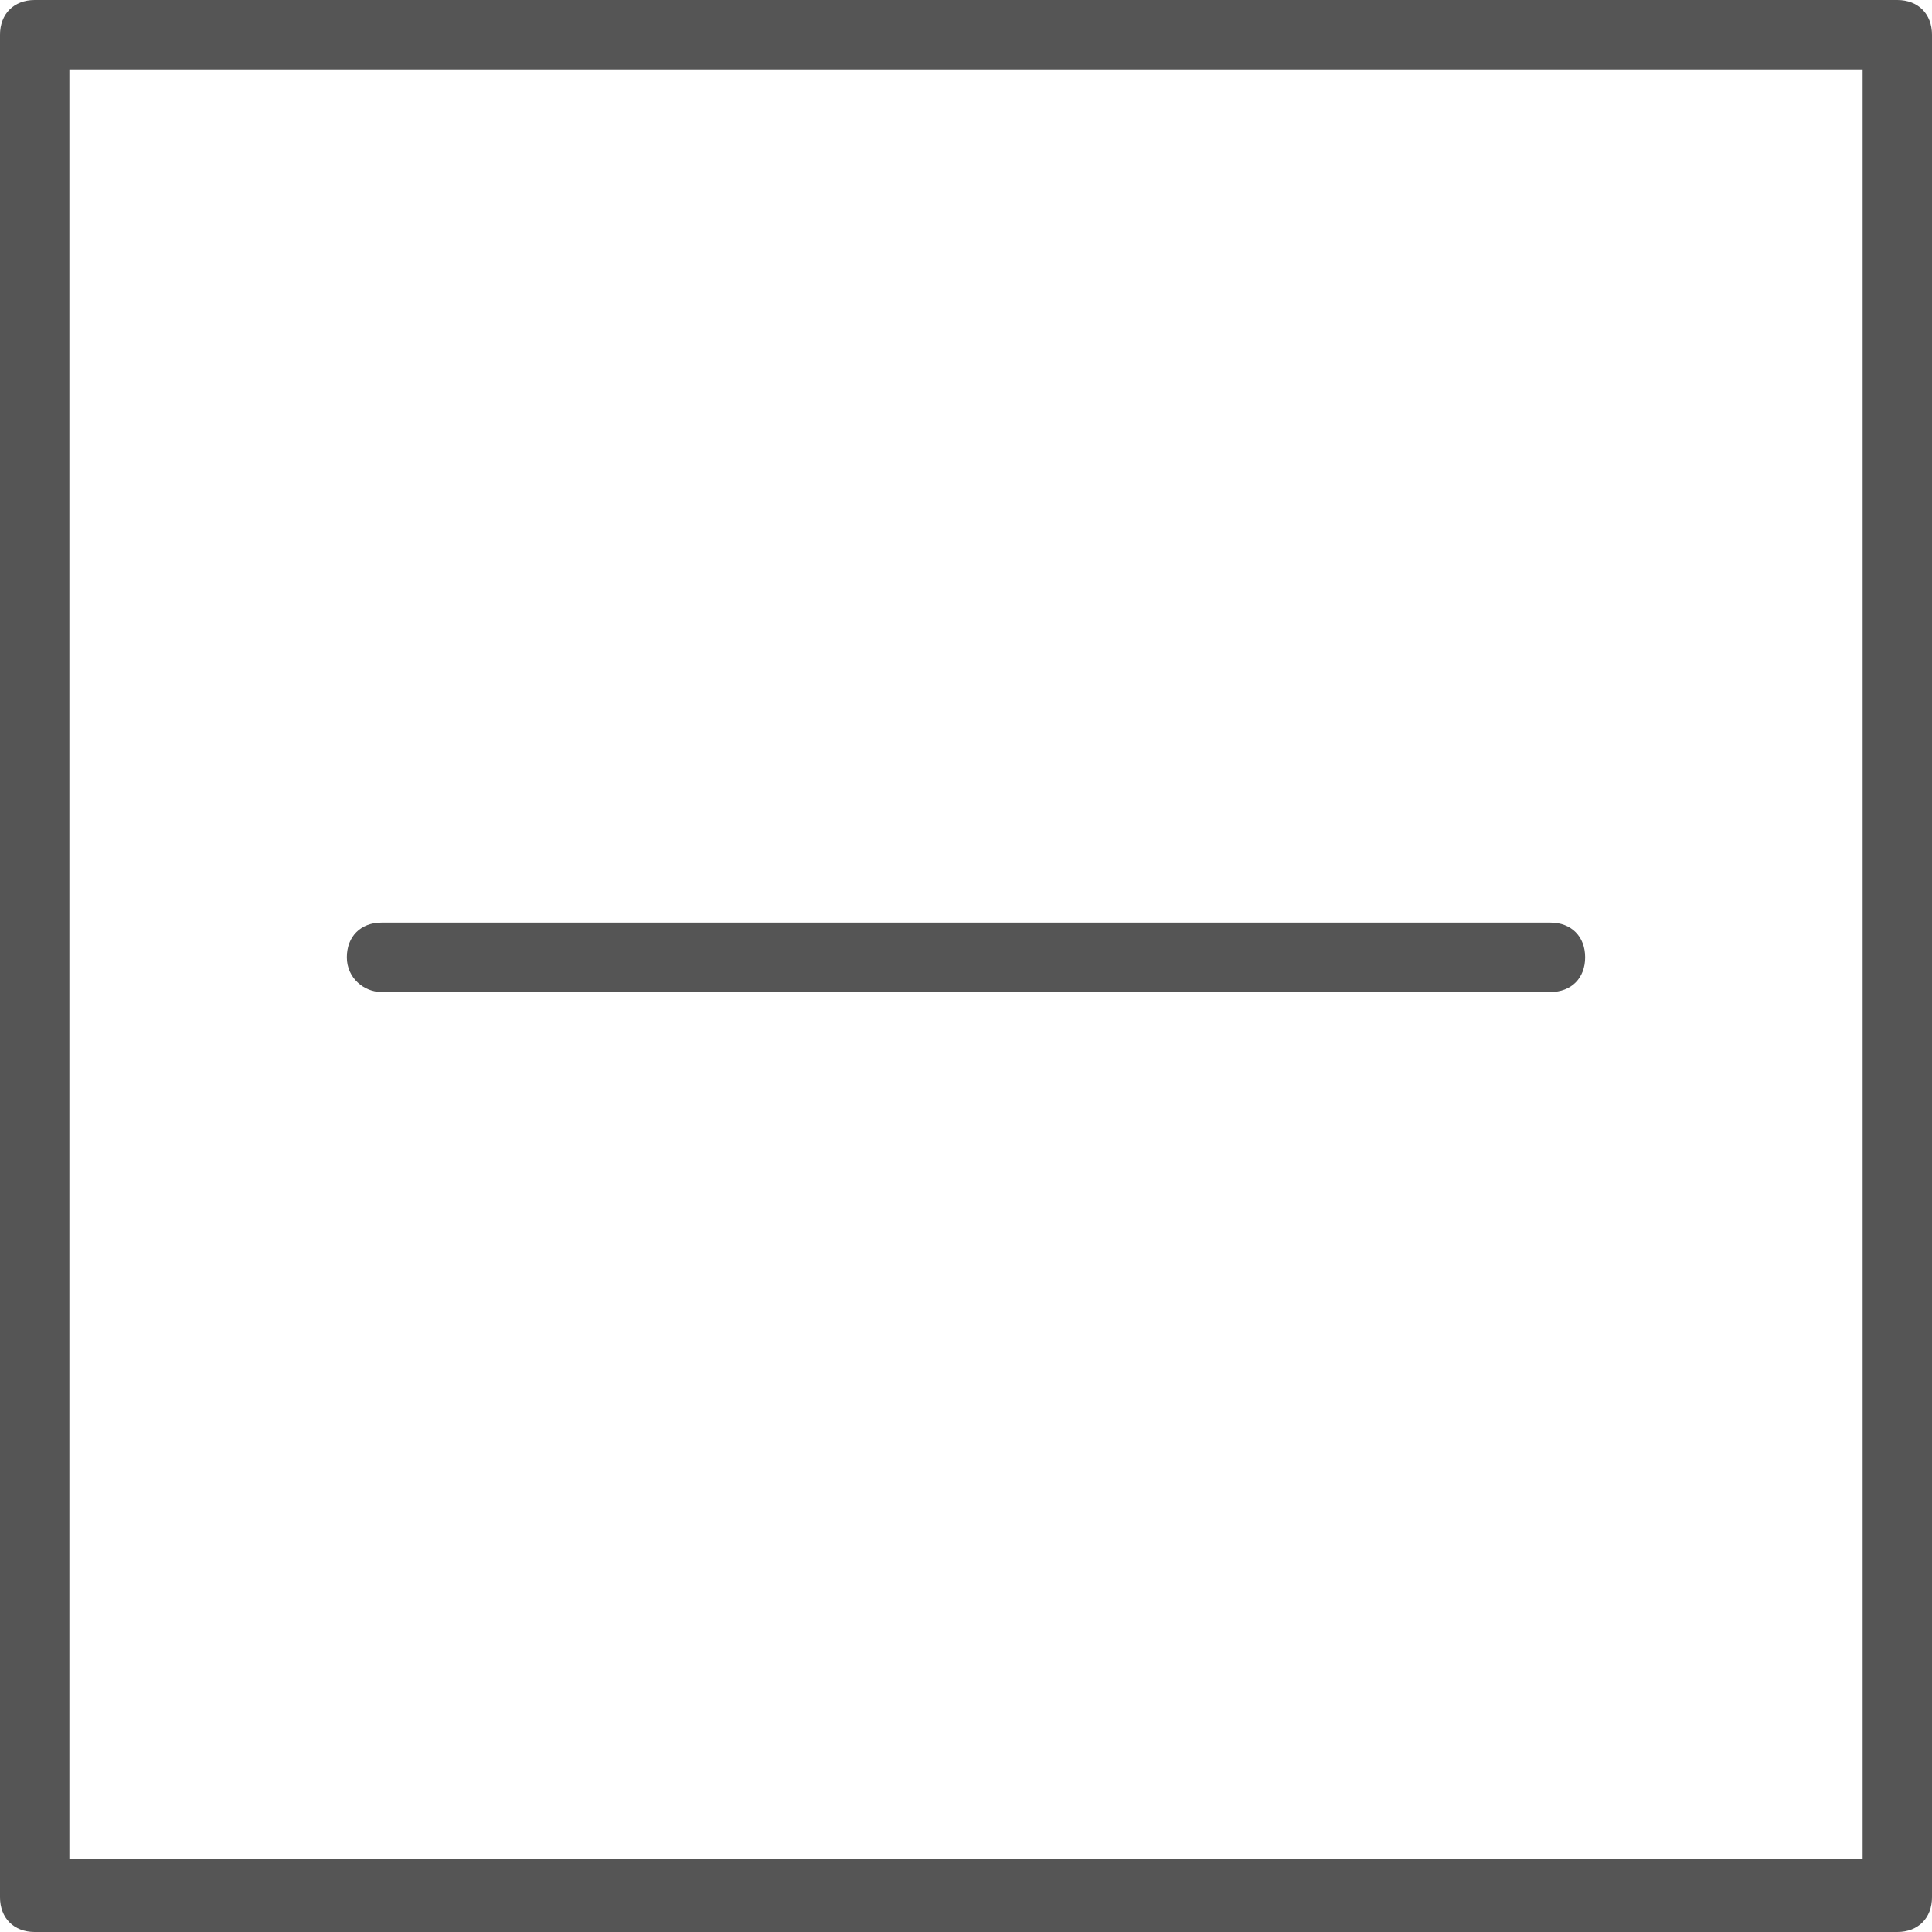
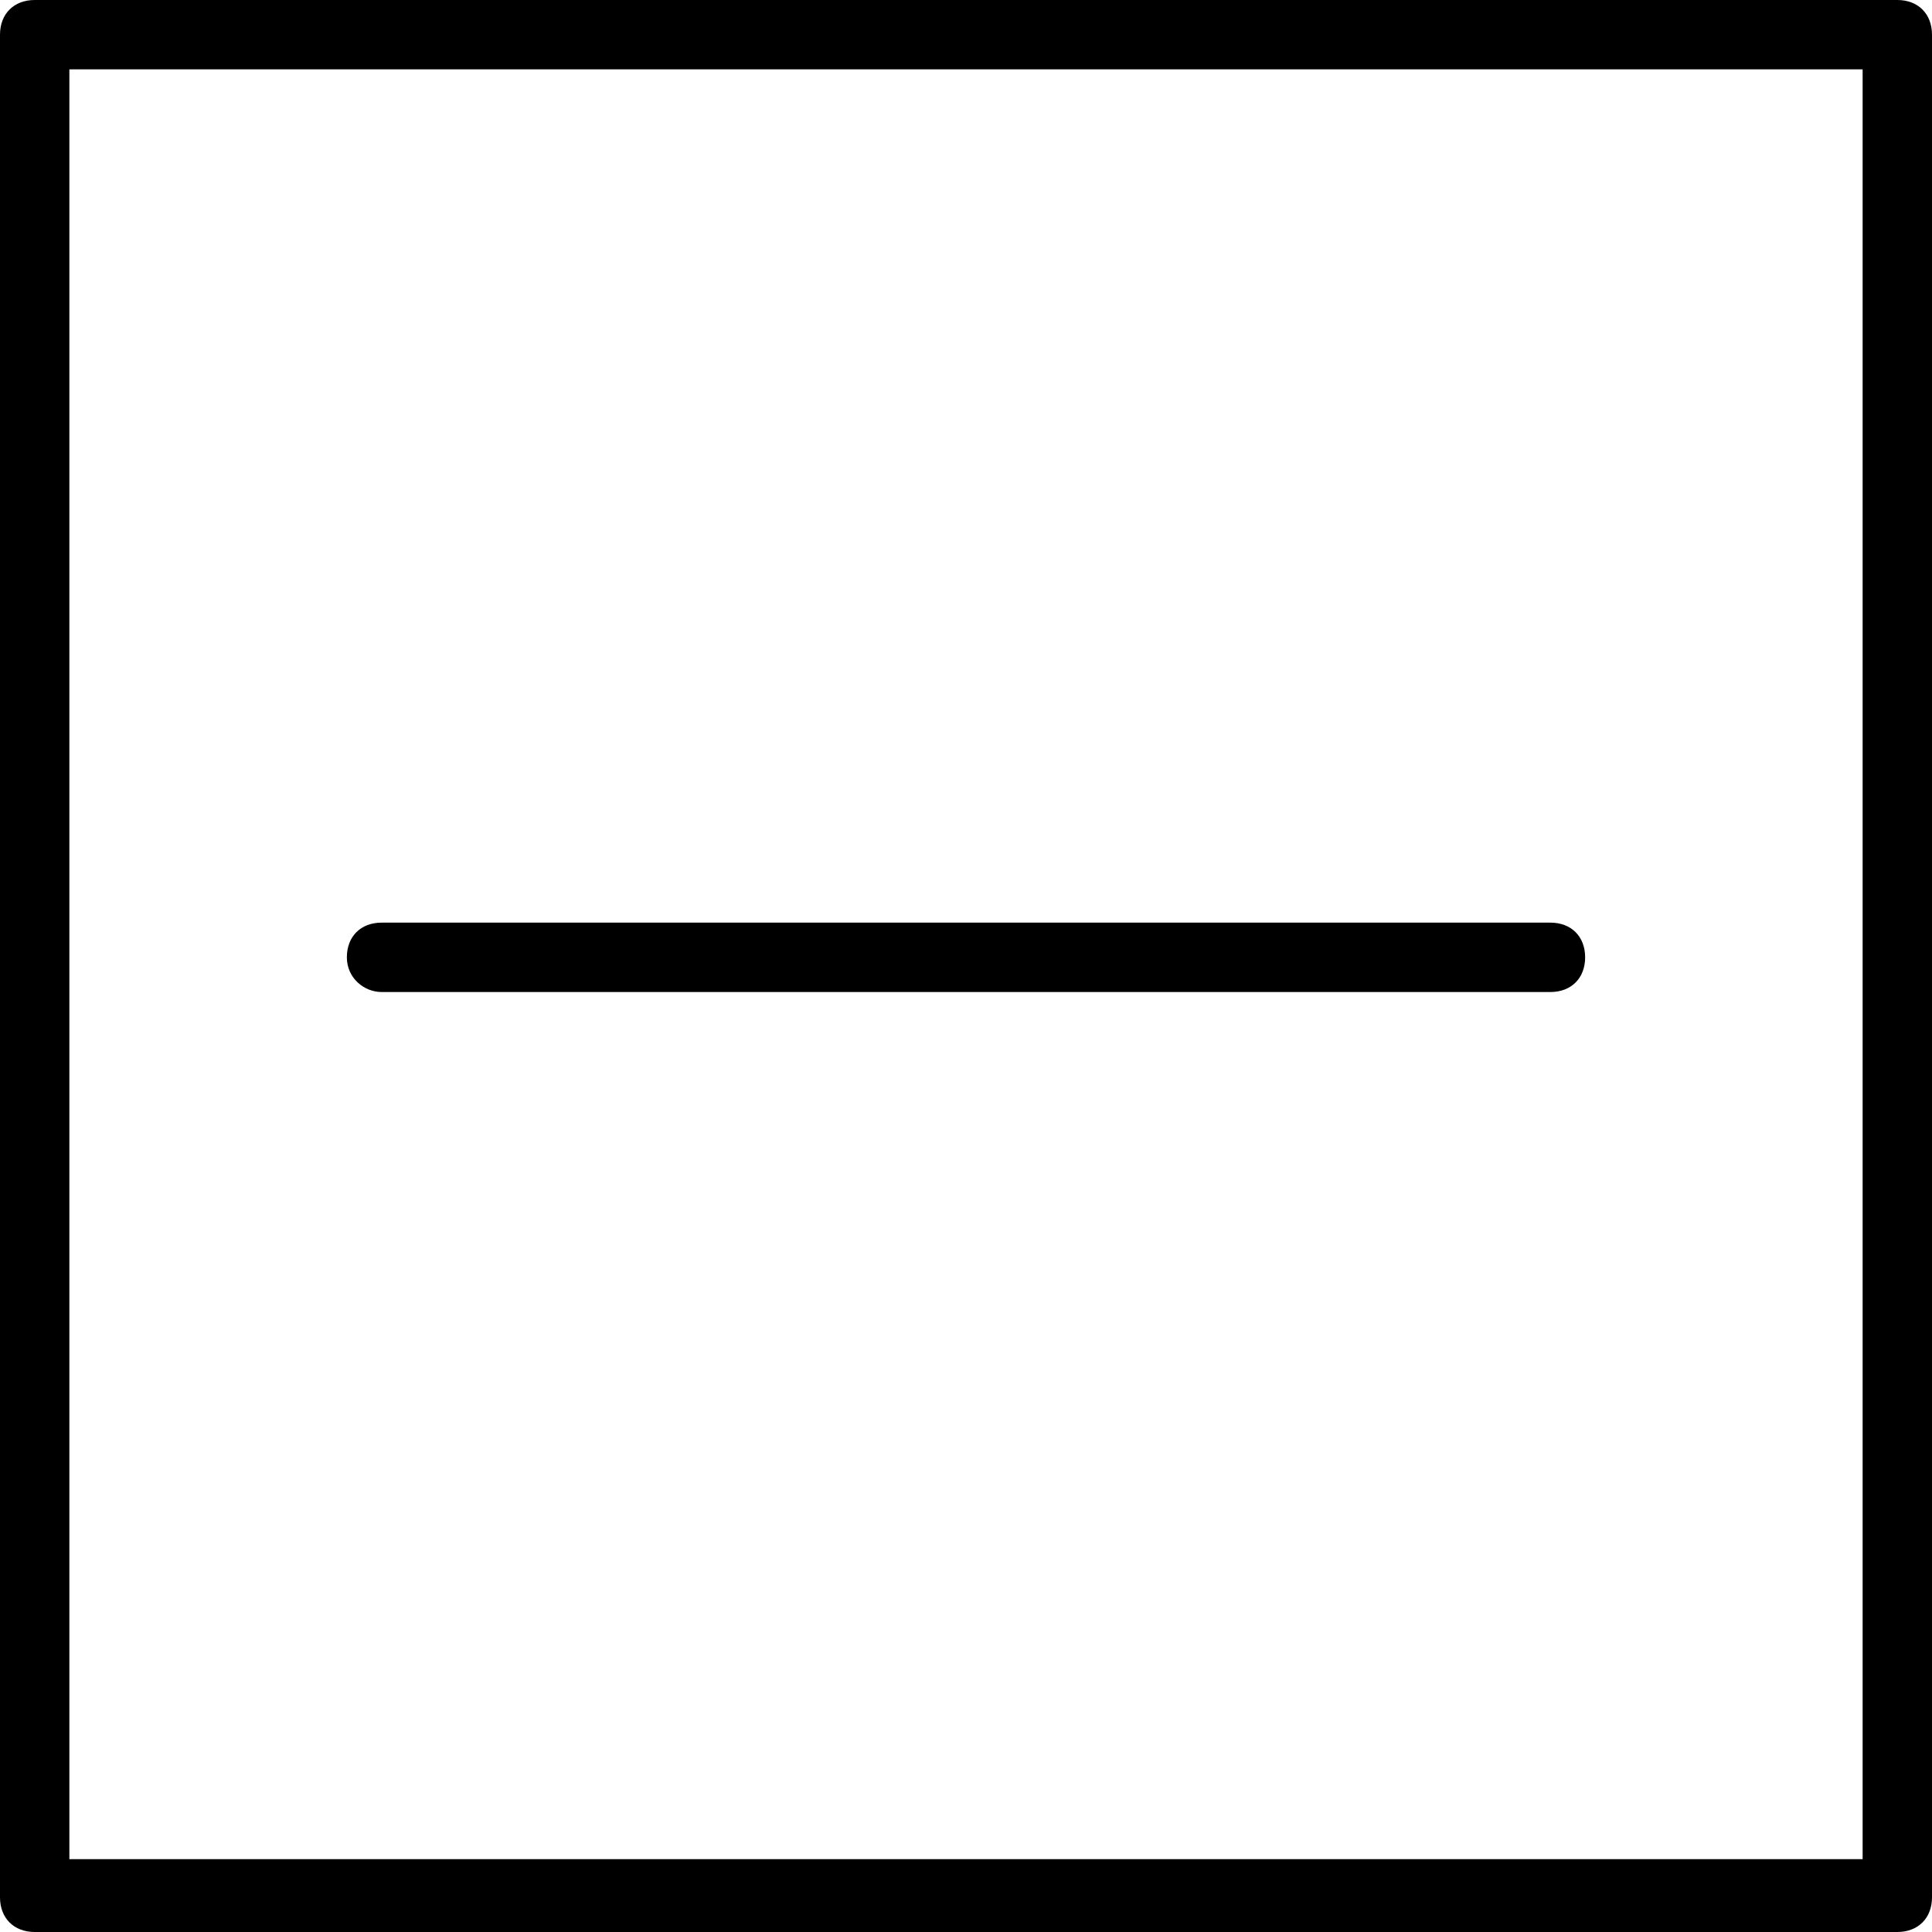
- <svg xmlns="http://www.w3.org/2000/svg" width="55.7" height="55.7" fill="#555" version="1.1" viewBox="0 0 55.7 55.7" xml:space="preserve">
+ <svg xmlns="http://www.w3.org/2000/svg" width="55.7" height="55.7" fill="#000" version="1.1" viewBox="0 0 55.7 55.7" xml:space="preserve">
  <style type="text/css">
	.st0{fill:none;stroke:#000000;stroke-width:2;stroke-linecap:round;stroke-linejoin:round;stroke-miterlimit:10;}
</style>
  <path d="m54.7 0h-53.7c-0.6 0-1 0.4-1 1v53.7c0 0.6 0.4 1 1 1h53.7c0.6 0 1-0.4 1-1v-53.7c0-0.6-0.4-1-1-1zm-1 53.6h-51.7v-51.6h51.7z" />
  <path d="m11 28.6h33.7c0.6 0 1-0.4 1-1s-0.4-1-1-1h-33.7c-0.6 0-1 0.4-1 1s0.5 1 1 1z" />
</svg>
